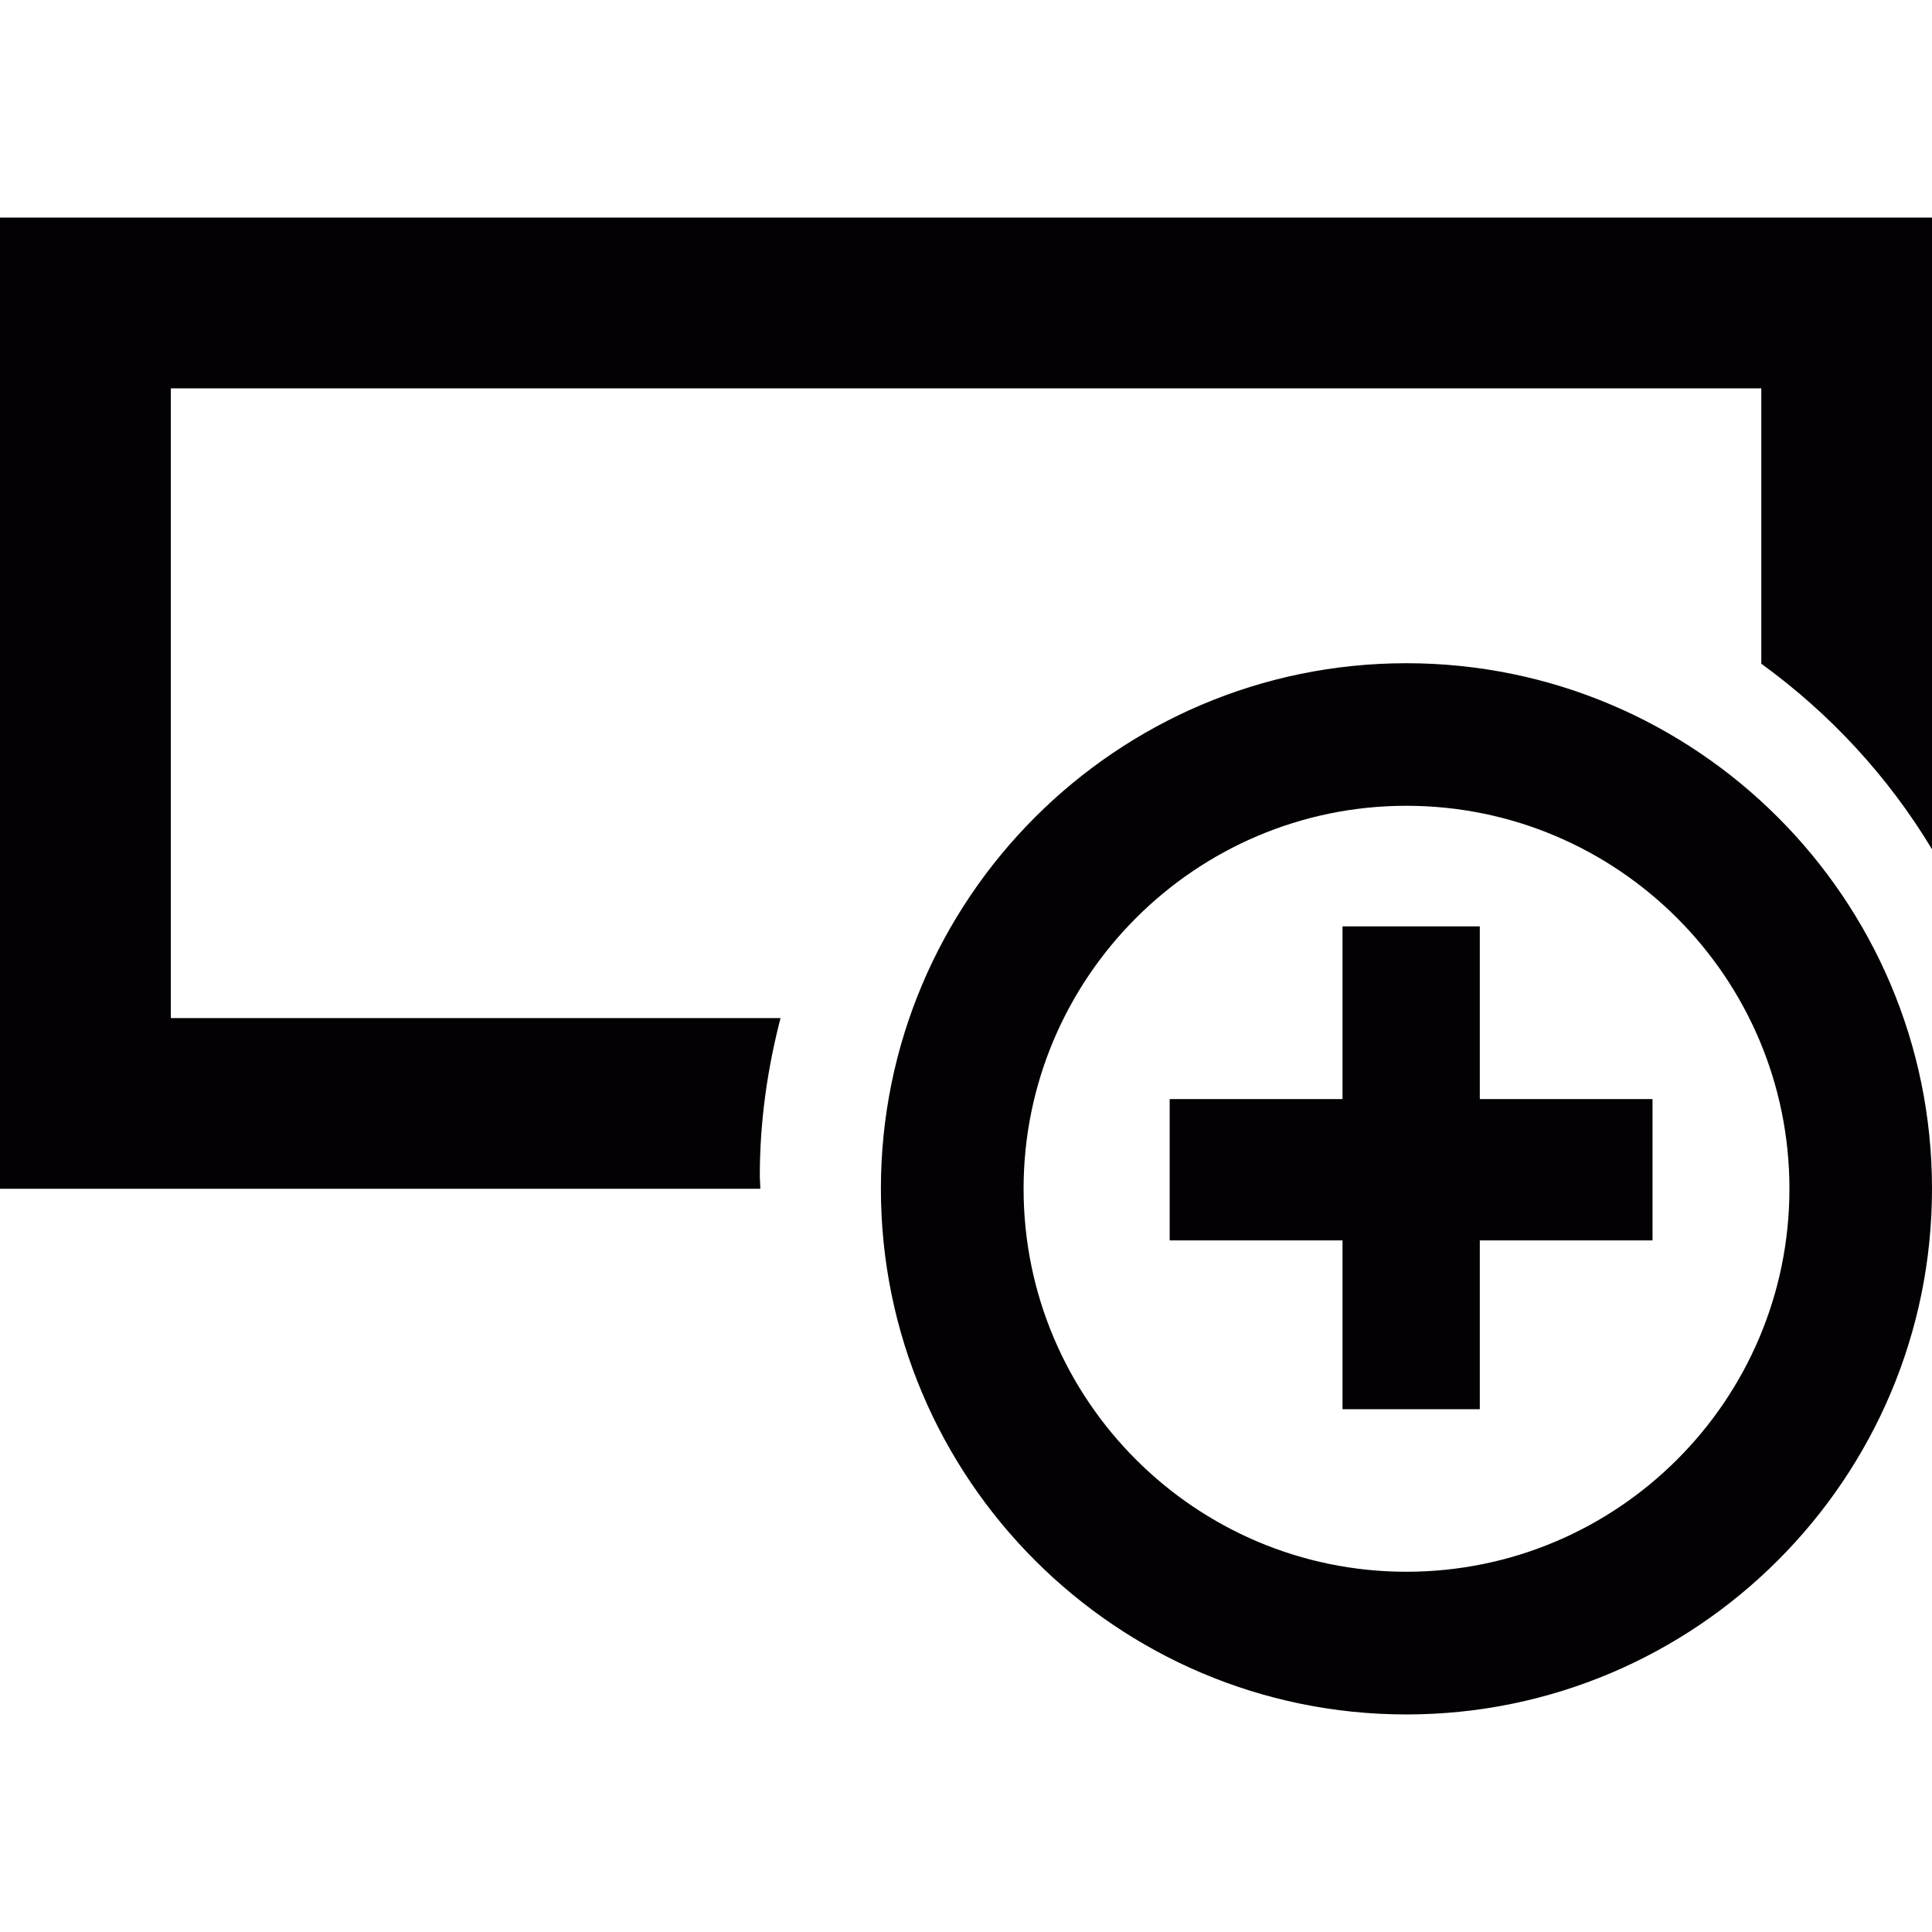
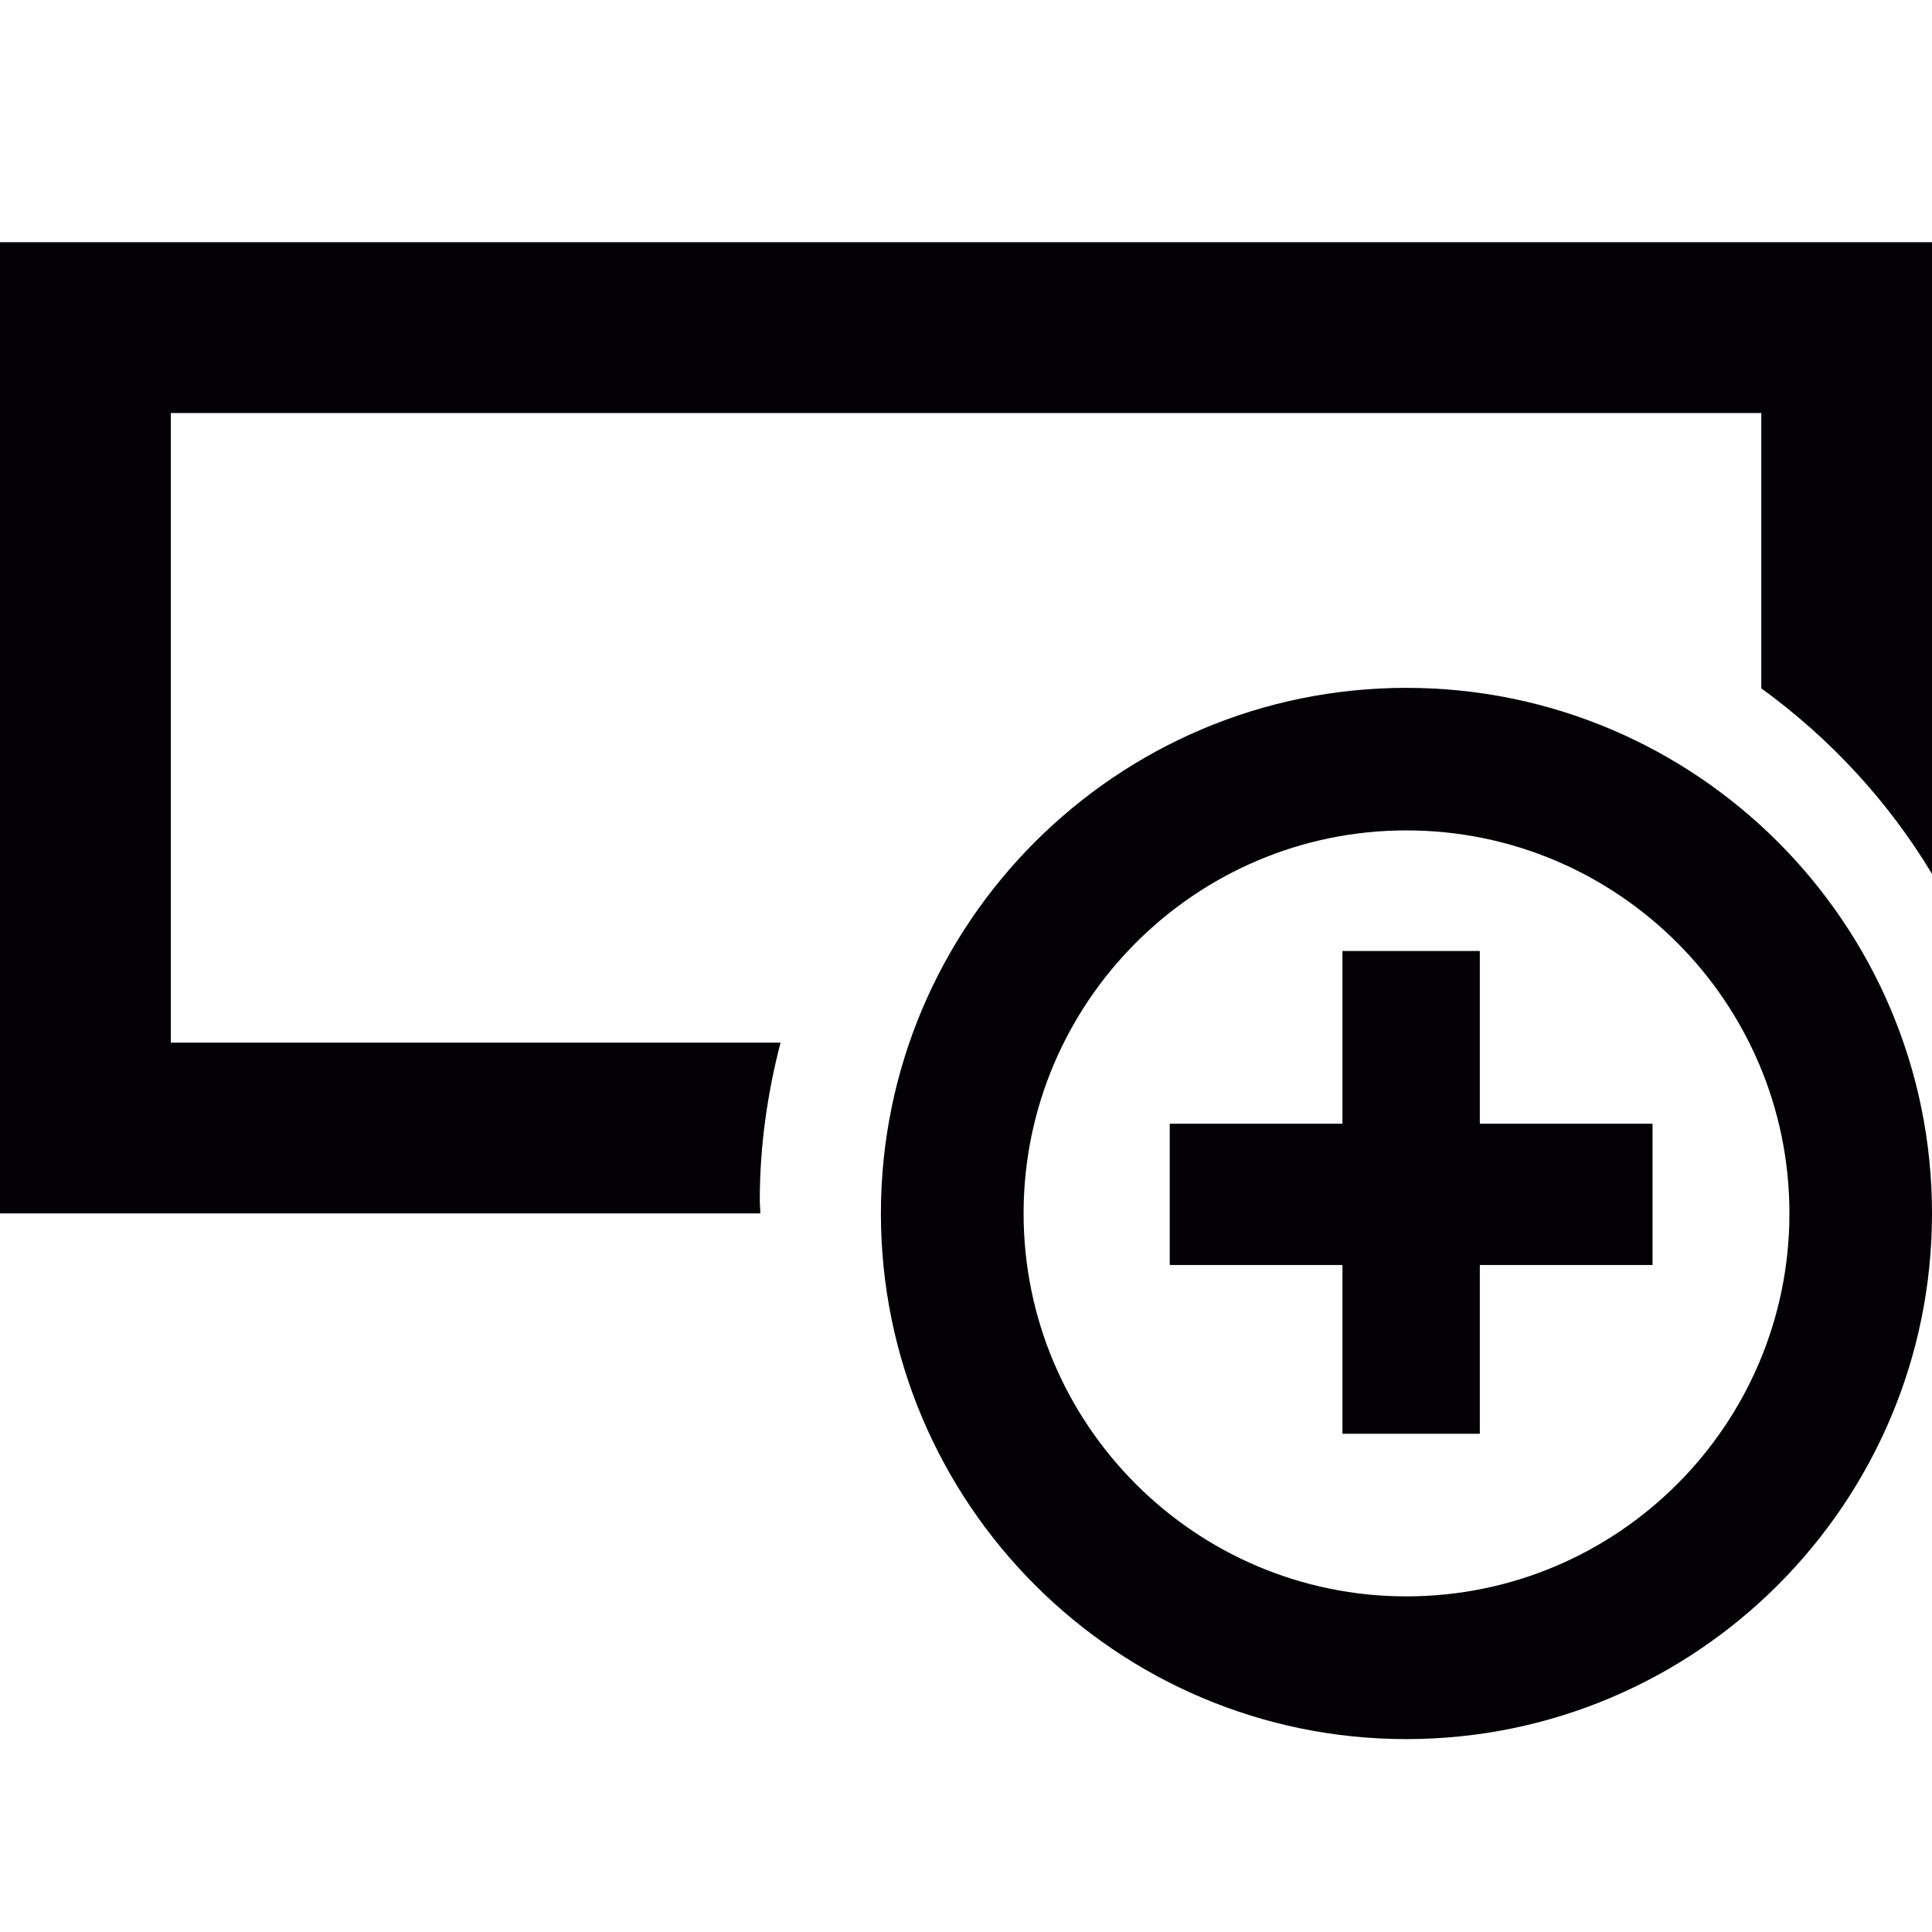
- <svg xmlns="http://www.w3.org/2000/svg" version="1.1" id="Capa_1" x="0px" y="0px" viewBox="0 0 15.381 15.381" style="enable-background:new 0 0 15.381 15.381;" xml:space="preserve" width="100%" height="100%">
+ <svg xmlns="http://www.w3.org/2000/svg" version="1.1" id="Capa_1" x="0px" y="0px" viewBox="0 0 64 64" xml:space="preserve" width="100%" height="100%">
  <defs id="defs45" />
-   <path style="fill:#030104" d="M 0,1.732 V 9.464 H 6.053 C 6.053,9.429 6.049,9.394 6.049,9.36 6.049,8.926 6.11,8.506 6.214,8.105 H 1.36 V 3.092 h 12.662 v 2.192 c 0.546,0.396 1.01,0.897 1.359,1.477 V 1.732 H 0 z" id="path7" />
-   <path style="fill:#030104" d="m 11.196,5.28 c -2.307,0 -4.183,1.877 -4.183,4.184 0,2.308 1.876,4.185 4.183,4.185 2.309,0 4.185,-1.877 4.185,-4.185 0,-2.307 -1.876,-4.184 -4.185,-4.184 z m 0,7.233 c -1.679,0 -3.047,-1.367 -3.047,-3.049 0,-1.68 1.368,-3.049 3.047,-3.049 1.684,0 3.05,1.369 3.05,3.049 0,1.682 -1.366,3.049 -3.05,3.049 z" id="path9" />
-   <path style="fill:#030104" d="M 10.688 7.375 L 10.688 8.75 L 9.312 8.75 L 9.312 9.875 L 10.688 9.875 L 10.688 11.219 L 11.781 11.219 L 11.781 9.875 L 13.156 9.875 L 13.156 8.75 L 11.781 8.75 L 11.781 7.375 L 10.688 7.375 z " id="rect11" />
-   <g id="g13" />
-   <g id="g15" />
-   <g id="g17" />
-   <g id="g19" />
-   <g id="g21" />
-   <g id="g23" />
-   <g id="g25" />
-   <g id="g27" />
-   <g id="g29" />
-   <g id="g31" />
-   <g id="g33" />
-   <g id="g35" />
-   <g id="g37" />
-   <g id="g39" />
-   <g id="g41" />
+   <path style="fill:#030104" d="M 0,8.023 V 40.195 h 25.186 c 0,-0.146 -0.017,-0.291 -0.017,-0.433 0,-1.806 0.254,-3.553 0.687,-5.222 H 5.659 V 13.682 h 52.686 v 9.121 c 2.272,1.648 4.203,3.732 5.655,6.146 V 8.023 H 0 z" id="path7" />
+   <path style="fill:#030104" d="m 46.586,22.786 c -9.599,0 -17.405,7.81 -17.405,17.41 0,9.604 7.806,17.414 17.405,17.414 9.608,0 17.414,-7.81 17.414,-17.414 0,-9.599 -7.806,-17.41 -17.414,-17.41 z m 0,30.096 c -6.986,0 -12.678,-5.688 -12.678,-12.687 0,-6.99 5.692,-12.687 12.678,-12.687 7.007,0 12.691,5.696 12.691,12.687 0,6.999 -5.684,12.687 -12.691,12.687 z" id="path9" />
+   <path style="fill:#030104" d="m 44.47,31.503 0,5.721 -5.721,0 0,4.681 5.721,0 0,5.591 4.551,0 0,-5.591 5.721,0 0,-4.681 -5.721,0 0,-5.721 -4.551,0 z" id="rect11" />
+   <g id="g13" transform="matrix(4.160978,0,0,4.160978,0,7.206813)" />
+   <g id="g15" transform="matrix(4.160978,0,0,4.160978,0,7.206813)" />
+   <g id="g17" transform="matrix(4.160978,0,0,4.160978,0,7.206813)" />
+   <g id="g19" transform="matrix(4.160978,0,0,4.160978,0,7.206813)" />
+   <g id="g21" transform="matrix(4.160978,0,0,4.160978,0,7.206813)" />
+   <g id="g23" transform="matrix(4.160978,0,0,4.160978,0,7.206813)" />
+   <g id="g25" transform="matrix(4.160978,0,0,4.160978,0,7.206813)" />
+   <g id="g27" transform="matrix(4.160978,0,0,4.160978,0,7.206813)" />
+   <g id="g29" transform="matrix(4.160978,0,0,4.160978,0,7.206813)" />
+   <g id="g31" transform="matrix(4.160978,0,0,4.160978,0,7.206813)" />
+   <g id="g33" transform="matrix(4.160978,0,0,4.160978,0,7.206813)" />
+   <g id="g35" transform="matrix(4.160978,0,0,4.160978,0,7.206813)" />
+   <g id="g37" transform="matrix(4.160978,0,0,4.160978,0,7.206813)" />
+   <g id="g39" transform="matrix(4.160978,0,0,4.160978,0,7.206813)" />
+   <g id="g41" transform="matrix(4.160978,0,0,4.160978,0,7.206813)" />
</svg>
